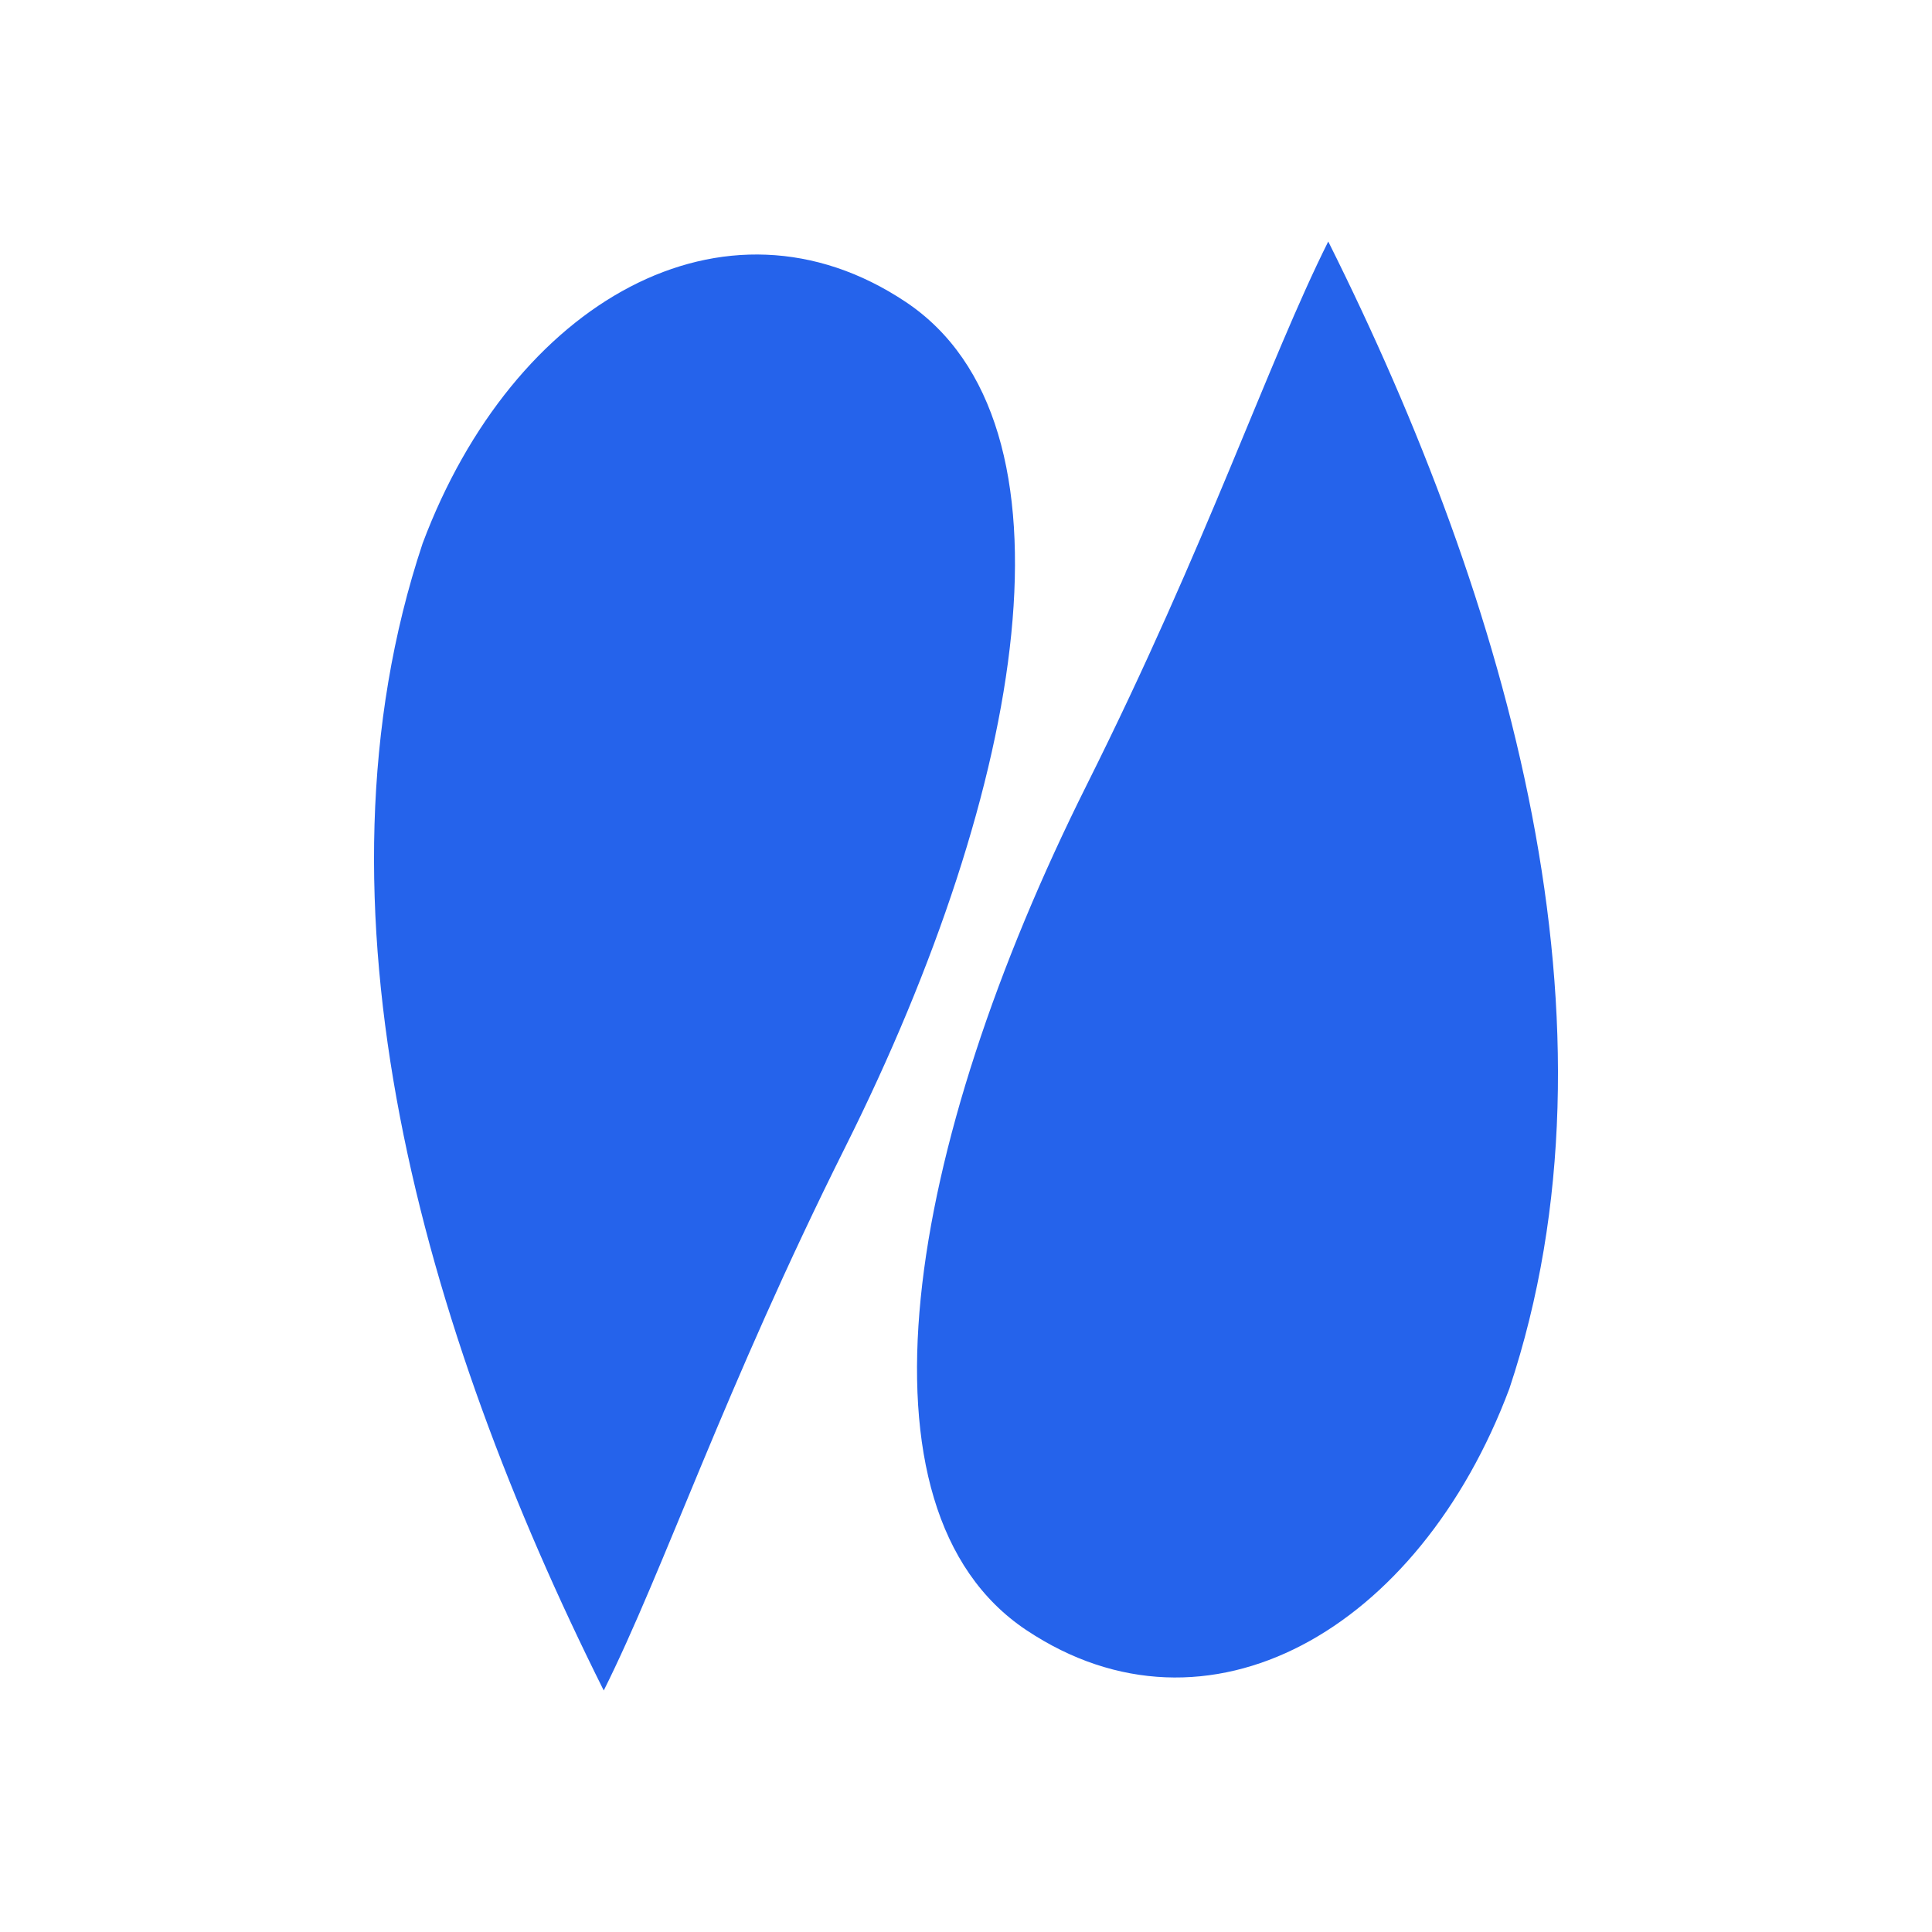
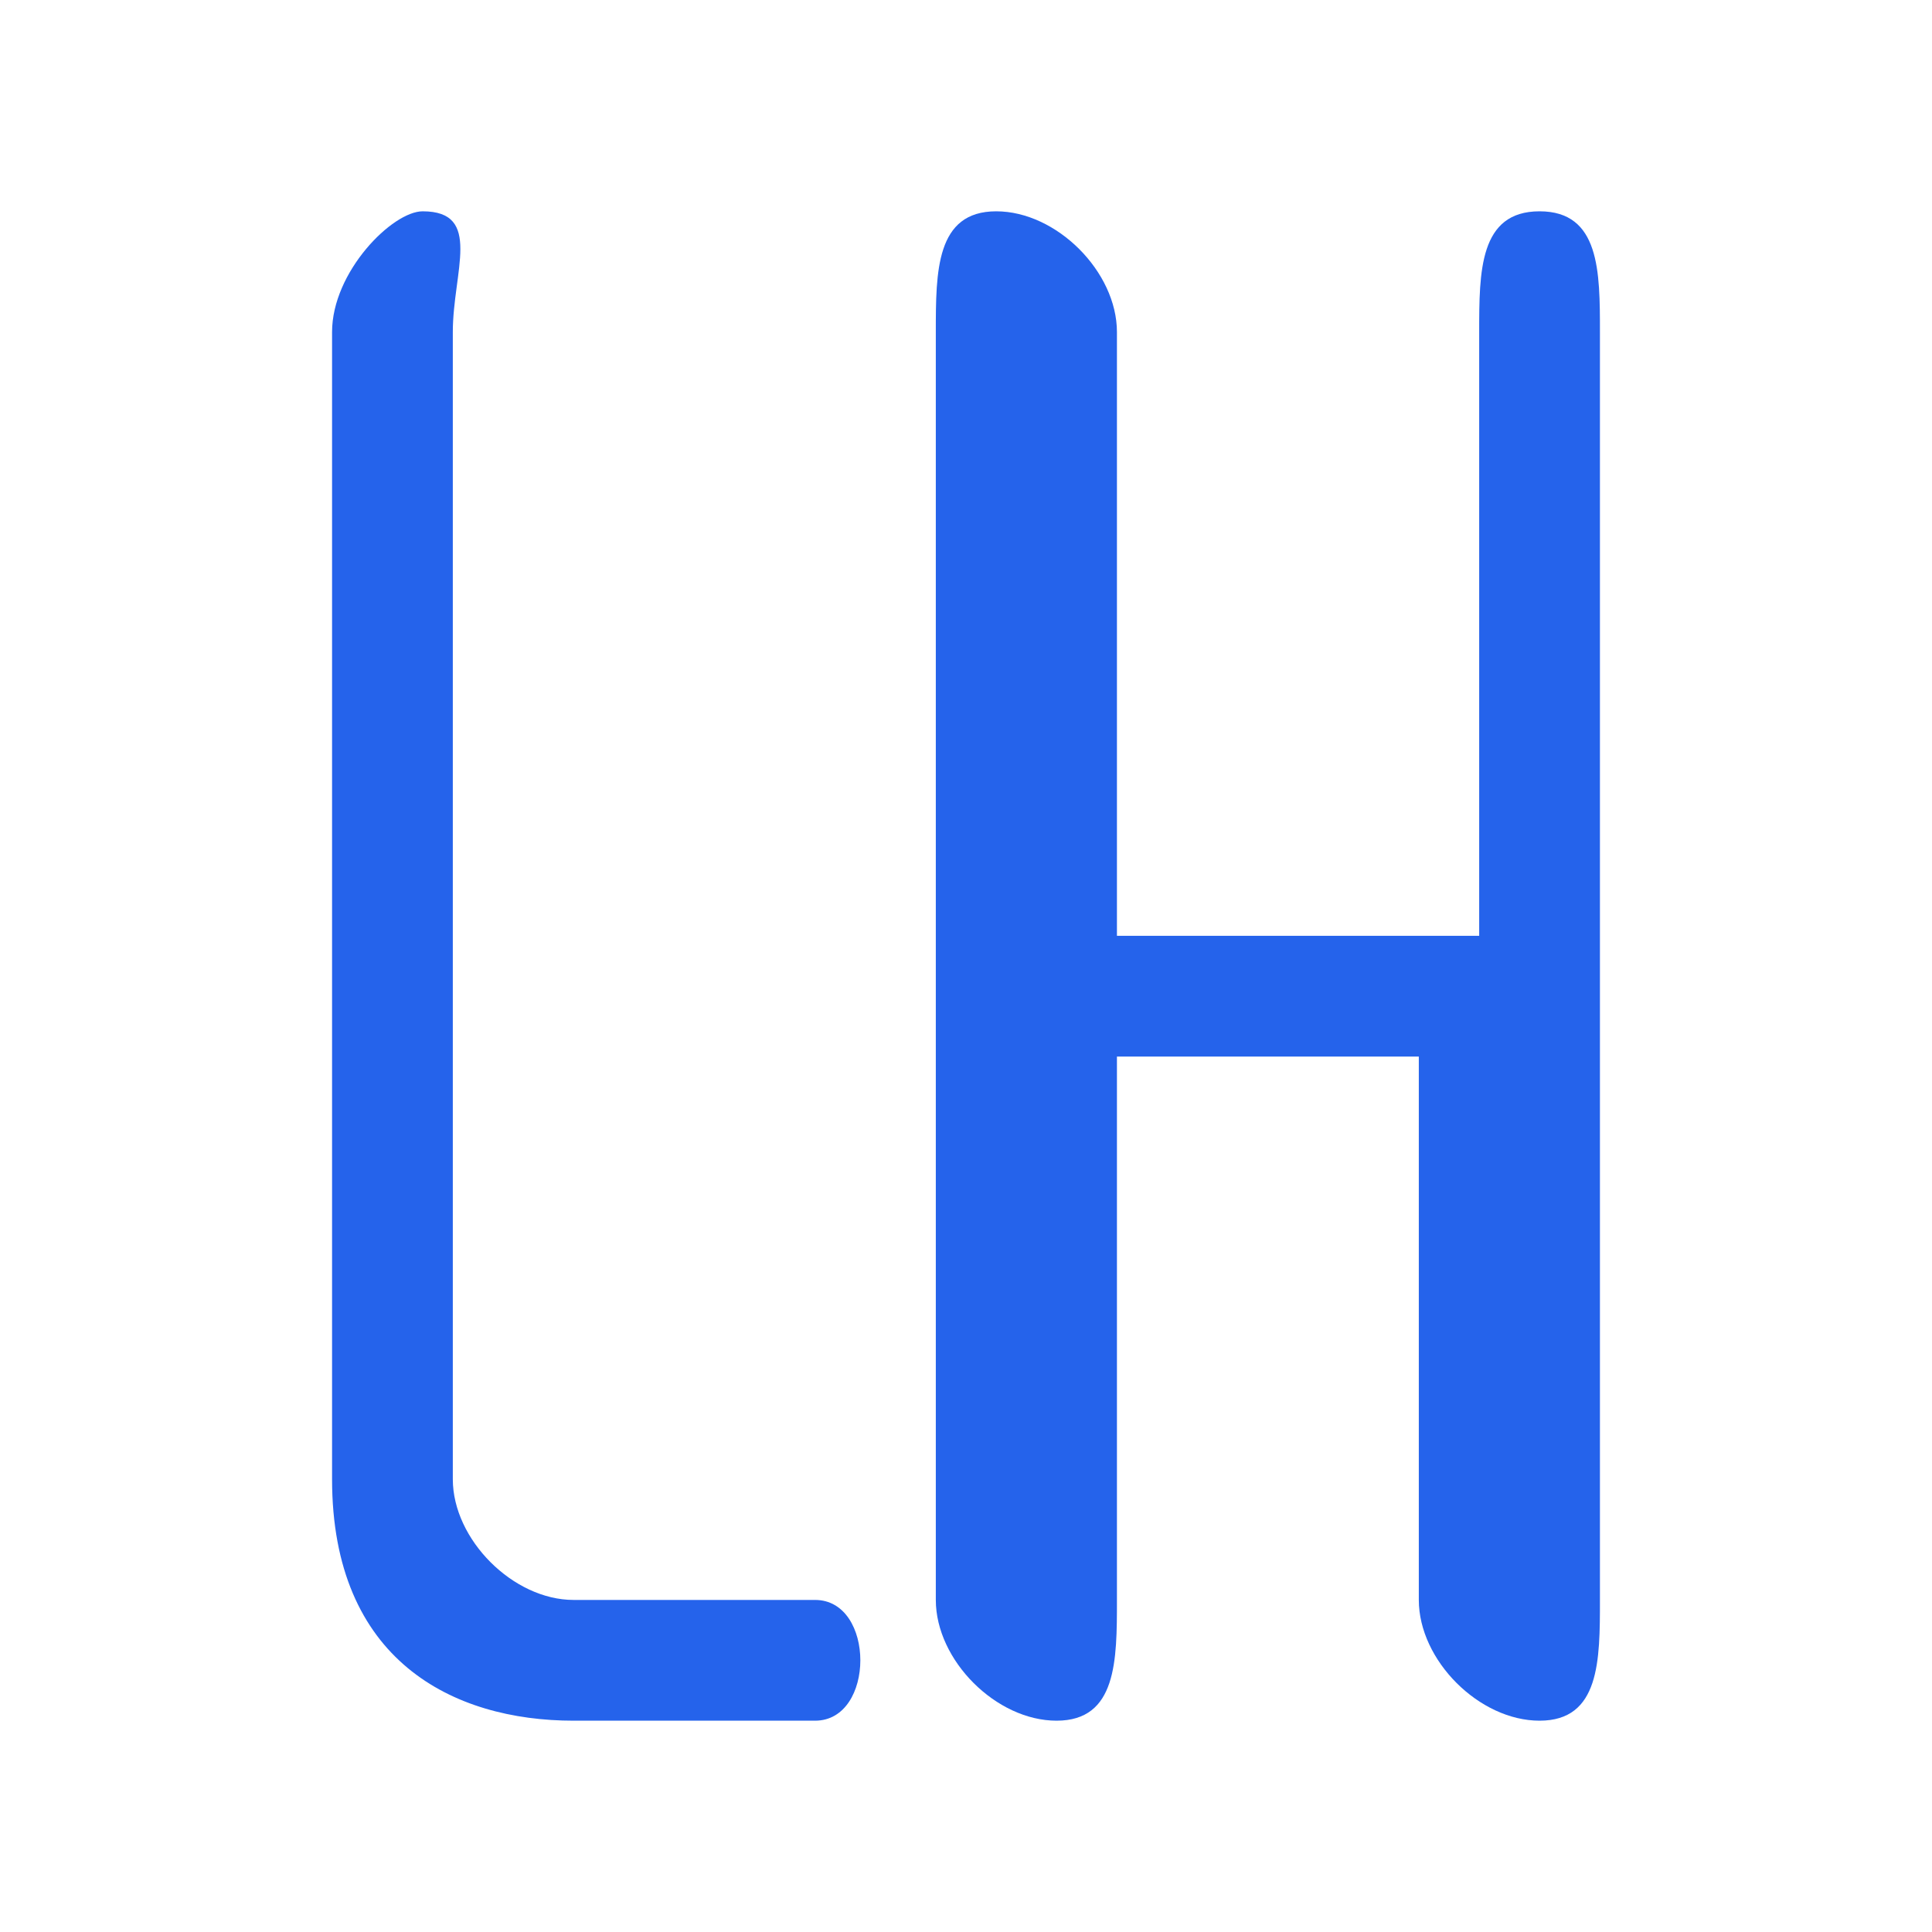
<svg xmlns="http://www.w3.org/2000/svg" viewBox="0 0 64 64">
-   <path d="M20 56 C14 44, 10 30, 14 18 C17 10, 24 6, 30 10 C36 14, 34 26, 28 38 C24 46, 22 52, 20 56Z" fill="#2563EB" />
-   <path d="M44 8 C50 20, 54 34, 50 46 C47 54, 40 58, 34 54 C28 50, 30 38, 36 26 C40 18, 42 12, 44 8Z" fill="#2563EB" />
+   <path d="M14 7 C13 7, 11 9, 11 11 L11 49 C11 55, 15 57, 19 57 L27 57 C29 57, 29 53, 27 53 L19 53 C17 53, 15 51, 15 49 L15 11 C15 9, 16 7, 14 7Z" fill="#2563EB" />
+   <path d="M33 7 C31 7, 31 9, 31 11 L31 53 C31 55, 33 57, 35 57 C37 57, 37 55, 37 53 L37 35 L47 35 L47 53 C47 55, 49 57, 51 57 C53 57, 53 55, 53 53 L53 11 C53 9, 53 7, 51 7 C49 7, 49 9, 49 11 L49 31 L37 31 L37 11 C37 9, 35 7, 33 7Z" fill="#2563EB" />
</svg>
